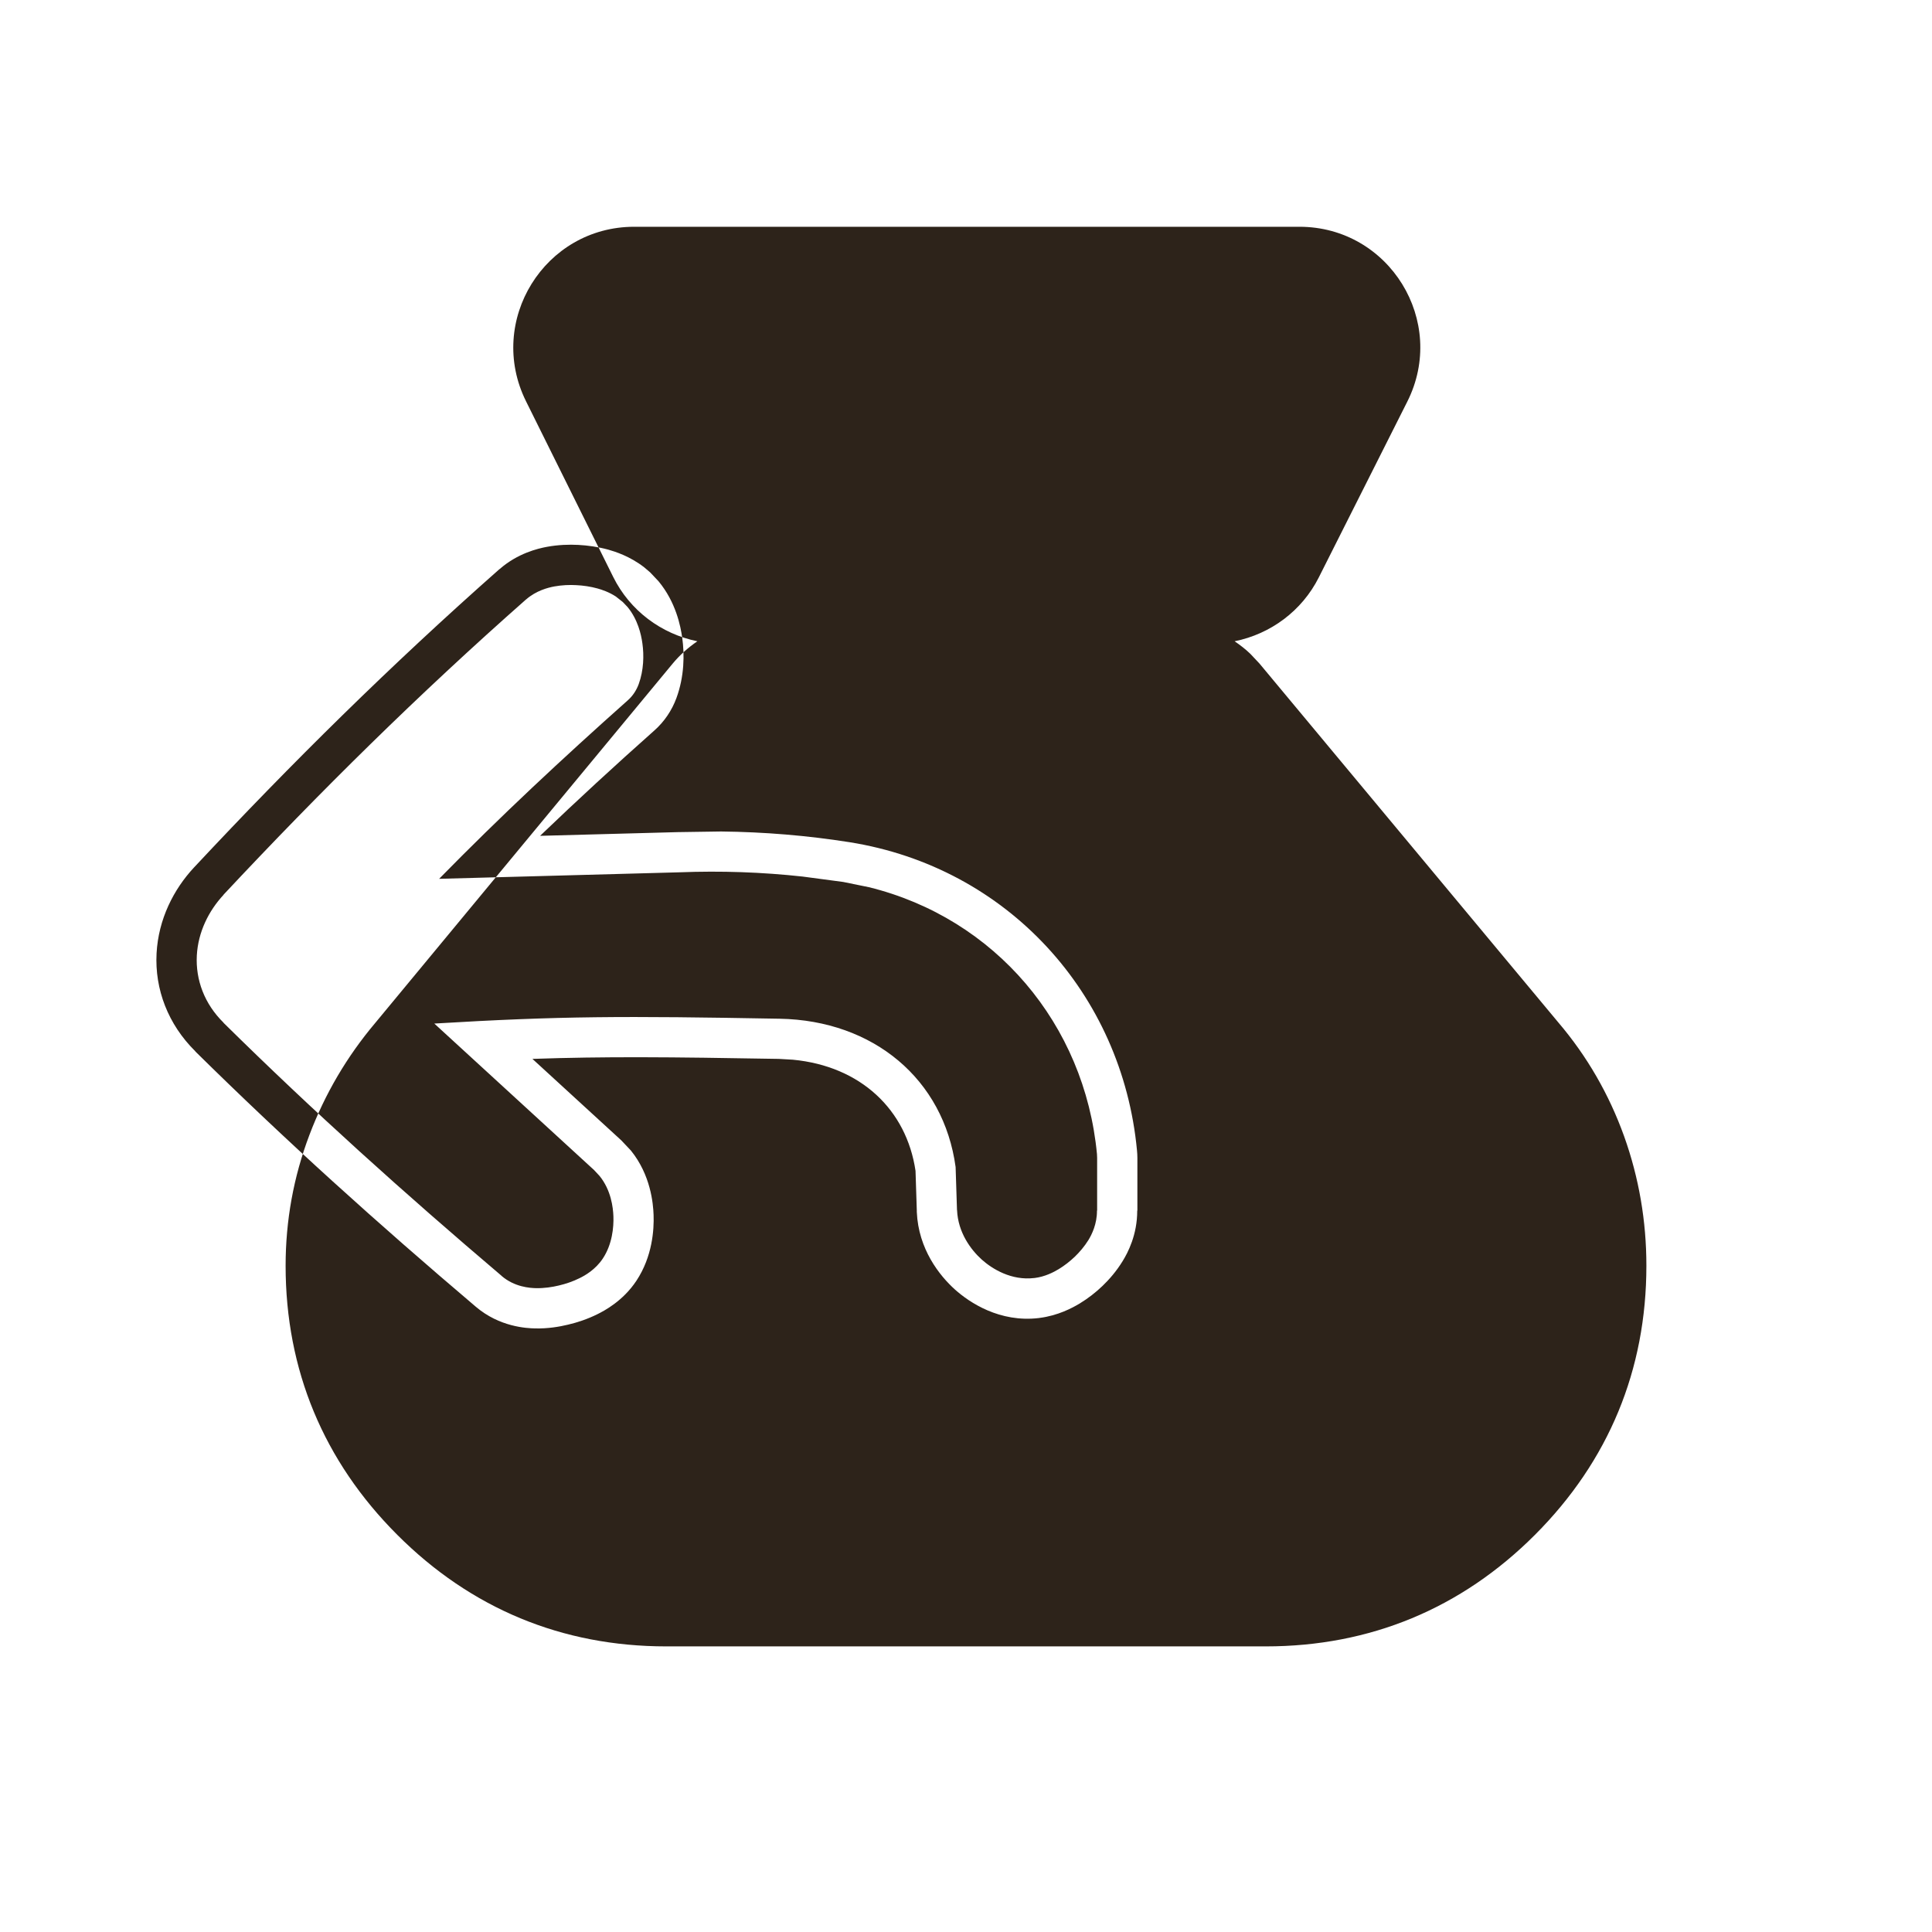
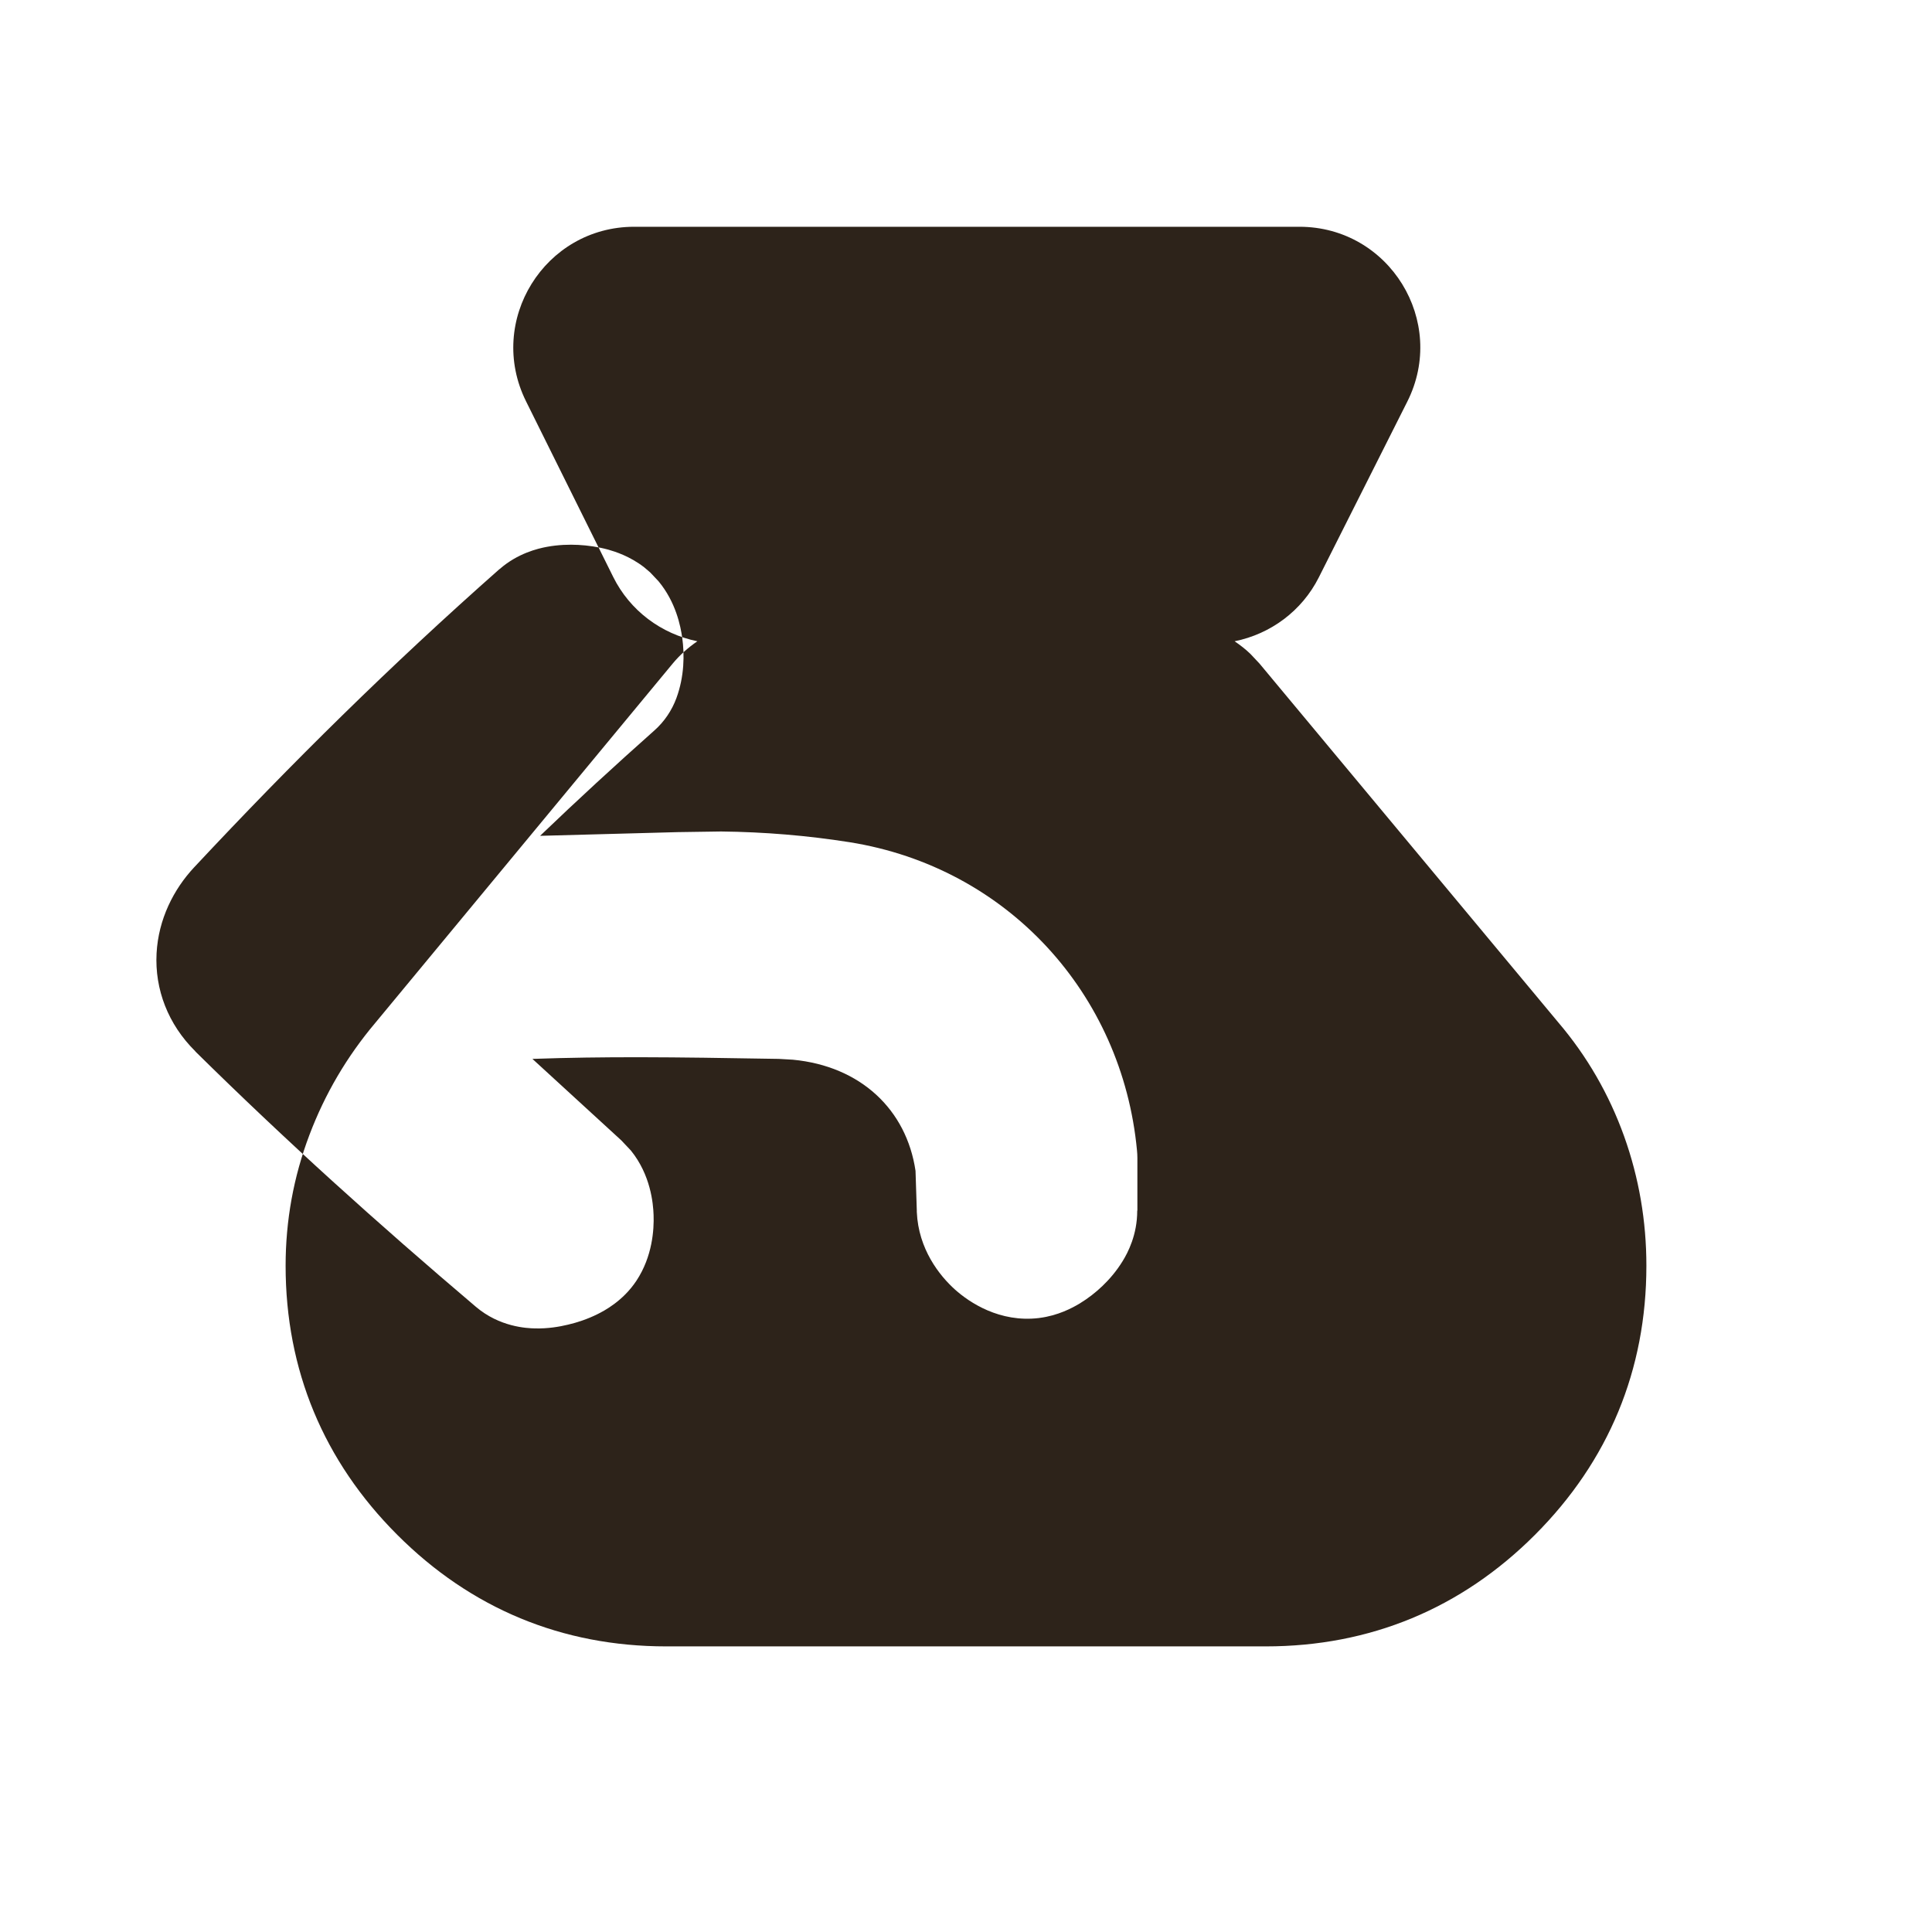
<svg xmlns="http://www.w3.org/2000/svg" width="24" height="24" viewBox="0 0 24 24" fill="none">
-   <path fill-rule="evenodd" clip-rule="evenodd" d="M16.142 2.817C17.259 2.817 17.984 3.994 17.481 4.991L16.382 7.174C16.172 7.59 15.783 7.876 15.337 7.966C15.405 8.013 15.471 8.063 15.531 8.121L15.645 8.242L19.357 12.7C19.715 13.12 19.988 13.594 20.175 14.114C20.36 14.631 20.452 15.169 20.452 15.723C20.452 17.017 19.983 18.15 19.068 19.066C18.153 19.982 17.019 20.452 15.724 20.452H8.276C6.983 20.452 5.85 19.982 4.935 19.066C4.019 18.15 3.548 17.017 3.548 15.724C3.548 15.164 3.646 14.62 3.844 14.098C4.037 13.588 4.31 13.124 4.66 12.709L8.354 8.246C8.444 8.137 8.549 8.044 8.663 7.966C8.215 7.875 7.825 7.586 7.617 7.166L6.534 4.984C6.04 3.987 6.765 2.817 7.878 2.817H16.142Z M7.184 6.769C7.3 6.775 7.429 6.793 7.557 6.828C7.644 6.853 7.825 6.91 8.002 7.047L8.077 7.111L8.18 7.22C8.396 7.48 8.455 7.779 8.475 7.924C8.504 8.129 8.502 8.401 8.403 8.671C8.346 8.826 8.252 8.965 8.129 9.074C7.636 9.512 7.169 9.942 6.709 10.383L8.419 10.337L8.958 10.329C9.495 10.335 10.027 10.379 10.553 10.462C12.517 10.775 13.941 12.346 14.124 14.29C14.127 14.321 14.129 14.353 14.129 14.384V15.039H14.127C14.128 15.338 14.01 15.562 13.947 15.664C13.869 15.792 13.778 15.895 13.697 15.973C13.615 16.052 13.517 16.129 13.41 16.194C13.321 16.247 13.144 16.343 12.912 16.372L12.907 16.373C12.419 16.432 12.044 16.181 11.864 16.02C11.668 15.844 11.409 15.515 11.389 15.057C11.388 15.052 11.389 15.047 11.389 15.042L11.373 14.545C11.261 13.785 10.692 13.244 9.849 13.164L9.676 13.154C8.302 13.13 7.513 13.123 6.614 13.154L7.718 14.166L7.837 14.292C8.083 14.596 8.114 14.949 8.119 15.092C8.126 15.276 8.104 15.609 7.907 15.908C7.739 16.163 7.503 16.285 7.42 16.326C7.299 16.386 7.173 16.428 7.058 16.455C6.946 16.482 6.803 16.506 6.647 16.502C6.541 16.5 6.206 16.484 5.911 16.233C4.695 15.201 3.556 14.176 2.426 13.061L2.427 13.06C2.088 12.726 1.921 12.289 1.945 11.842C1.968 11.417 2.158 11.046 2.411 10.775L2.412 10.774C3.63 9.471 4.854 8.263 6.202 7.072L6.207 7.069C6.431 6.873 6.681 6.814 6.794 6.793C6.934 6.767 7.07 6.763 7.184 6.769Z M13.629 15.039H13.627C13.628 15.205 13.563 15.335 13.521 15.404C13.47 15.486 13.409 15.556 13.351 15.612C13.292 15.668 13.224 15.722 13.151 15.766C13.088 15.804 12.981 15.86 12.851 15.876H12.848C12.564 15.91 12.327 15.764 12.197 15.648C12.06 15.525 11.901 15.311 11.889 15.034L11.888 15.028L11.871 14.498C11.723 13.407 10.851 12.676 9.685 12.655C7.743 12.62 6.956 12.621 5.395 12.715L7.38 14.535L7.448 14.608C7.591 14.784 7.616 14.999 7.62 15.11C7.625 15.246 7.605 15.458 7.489 15.633C7.397 15.773 7.263 15.847 7.199 15.878C7.117 15.919 7.027 15.949 6.942 15.969C6.859 15.989 6.76 16.004 6.658 16.002C6.581 16 6.392 15.988 6.231 15.85V15.849C5.024 14.824 3.895 13.809 2.776 12.705L2.777 12.704C2.539 12.47 2.429 12.172 2.445 11.869C2.461 11.578 2.592 11.315 2.777 11.116V11.114C3.986 9.822 5.198 8.626 6.533 7.448L6.536 7.446C6.661 7.337 6.806 7.3 6.886 7.285C6.98 7.268 7.075 7.264 7.159 7.269C7.244 7.273 7.335 7.286 7.422 7.31C7.476 7.325 7.564 7.354 7.65 7.41L7.736 7.478L7.796 7.541C7.922 7.694 7.965 7.88 7.98 7.992C8.001 8.14 7.997 8.326 7.934 8.499C7.905 8.577 7.859 8.647 7.797 8.701C6.977 9.431 6.221 10.136 5.455 10.917L8.444 10.836C8.958 10.816 9.467 10.834 9.971 10.889L10.475 10.956L10.794 11.021C12.361 11.407 13.475 12.722 13.627 14.337C13.628 14.353 13.629 14.369 13.629 14.384V15.039Z" fill="#2D231A" />
+   <path fill-rule="evenodd" clip-rule="evenodd" d="M16.142 2.817C17.259 2.817 17.984 3.994 17.481 4.991L16.382 7.174C16.172 7.59 15.783 7.876 15.337 7.966C15.405 8.013 15.471 8.063 15.531 8.121L15.645 8.242L19.357 12.7C19.715 13.12 19.988 13.594 20.175 14.114C20.36 14.631 20.452 15.169 20.452 15.723C20.452 17.017 19.983 18.15 19.068 19.066C18.153 19.982 17.019 20.452 15.724 20.452H8.276C6.983 20.452 5.85 19.982 4.935 19.066C4.019 18.15 3.548 17.017 3.548 15.724C3.548 15.164 3.646 14.62 3.844 14.098C4.037 13.588 4.31 13.124 4.66 12.709L8.354 8.246C8.444 8.137 8.549 8.044 8.663 7.966C8.215 7.875 7.825 7.586 7.617 7.166L6.534 4.984C6.04 3.987 6.765 2.817 7.878 2.817H16.142Z M7.184 6.769C7.3 6.775 7.429 6.793 7.557 6.828C7.644 6.853 7.825 6.91 8.002 7.047L8.077 7.111L8.18 7.22C8.396 7.48 8.455 7.779 8.475 7.924C8.504 8.129 8.502 8.401 8.403 8.671C8.346 8.826 8.252 8.965 8.129 9.074C7.636 9.512 7.169 9.942 6.709 10.383L8.419 10.337L8.958 10.329C9.495 10.335 10.027 10.379 10.553 10.462C12.517 10.775 13.941 12.346 14.124 14.29C14.127 14.321 14.129 14.353 14.129 14.384V15.039H14.127C14.128 15.338 14.01 15.562 13.947 15.664C13.869 15.792 13.778 15.895 13.697 15.973C13.615 16.052 13.517 16.129 13.41 16.194C13.321 16.247 13.144 16.343 12.912 16.372L12.907 16.373C12.419 16.432 12.044 16.181 11.864 16.02C11.668 15.844 11.409 15.515 11.389 15.057C11.388 15.052 11.389 15.047 11.389 15.042L11.373 14.545C11.261 13.785 10.692 13.244 9.849 13.164L9.676 13.154C8.302 13.13 7.513 13.123 6.614 13.154L7.718 14.166L7.837 14.292C8.083 14.596 8.114 14.949 8.119 15.092C8.126 15.276 8.104 15.609 7.907 15.908C7.739 16.163 7.503 16.285 7.42 16.326C7.299 16.386 7.173 16.428 7.058 16.455C6.946 16.482 6.803 16.506 6.647 16.502C6.541 16.5 6.206 16.484 5.911 16.233C4.695 15.201 3.556 14.176 2.426 13.061L2.427 13.06C2.088 12.726 1.921 12.289 1.945 11.842C1.968 11.417 2.158 11.046 2.411 10.775L2.412 10.774C3.63 9.471 4.854 8.263 6.202 7.072L6.207 7.069C6.431 6.873 6.681 6.814 6.794 6.793C6.934 6.767 7.07 6.763 7.184 6.769Z " fill="#2D231A" />
</svg>
